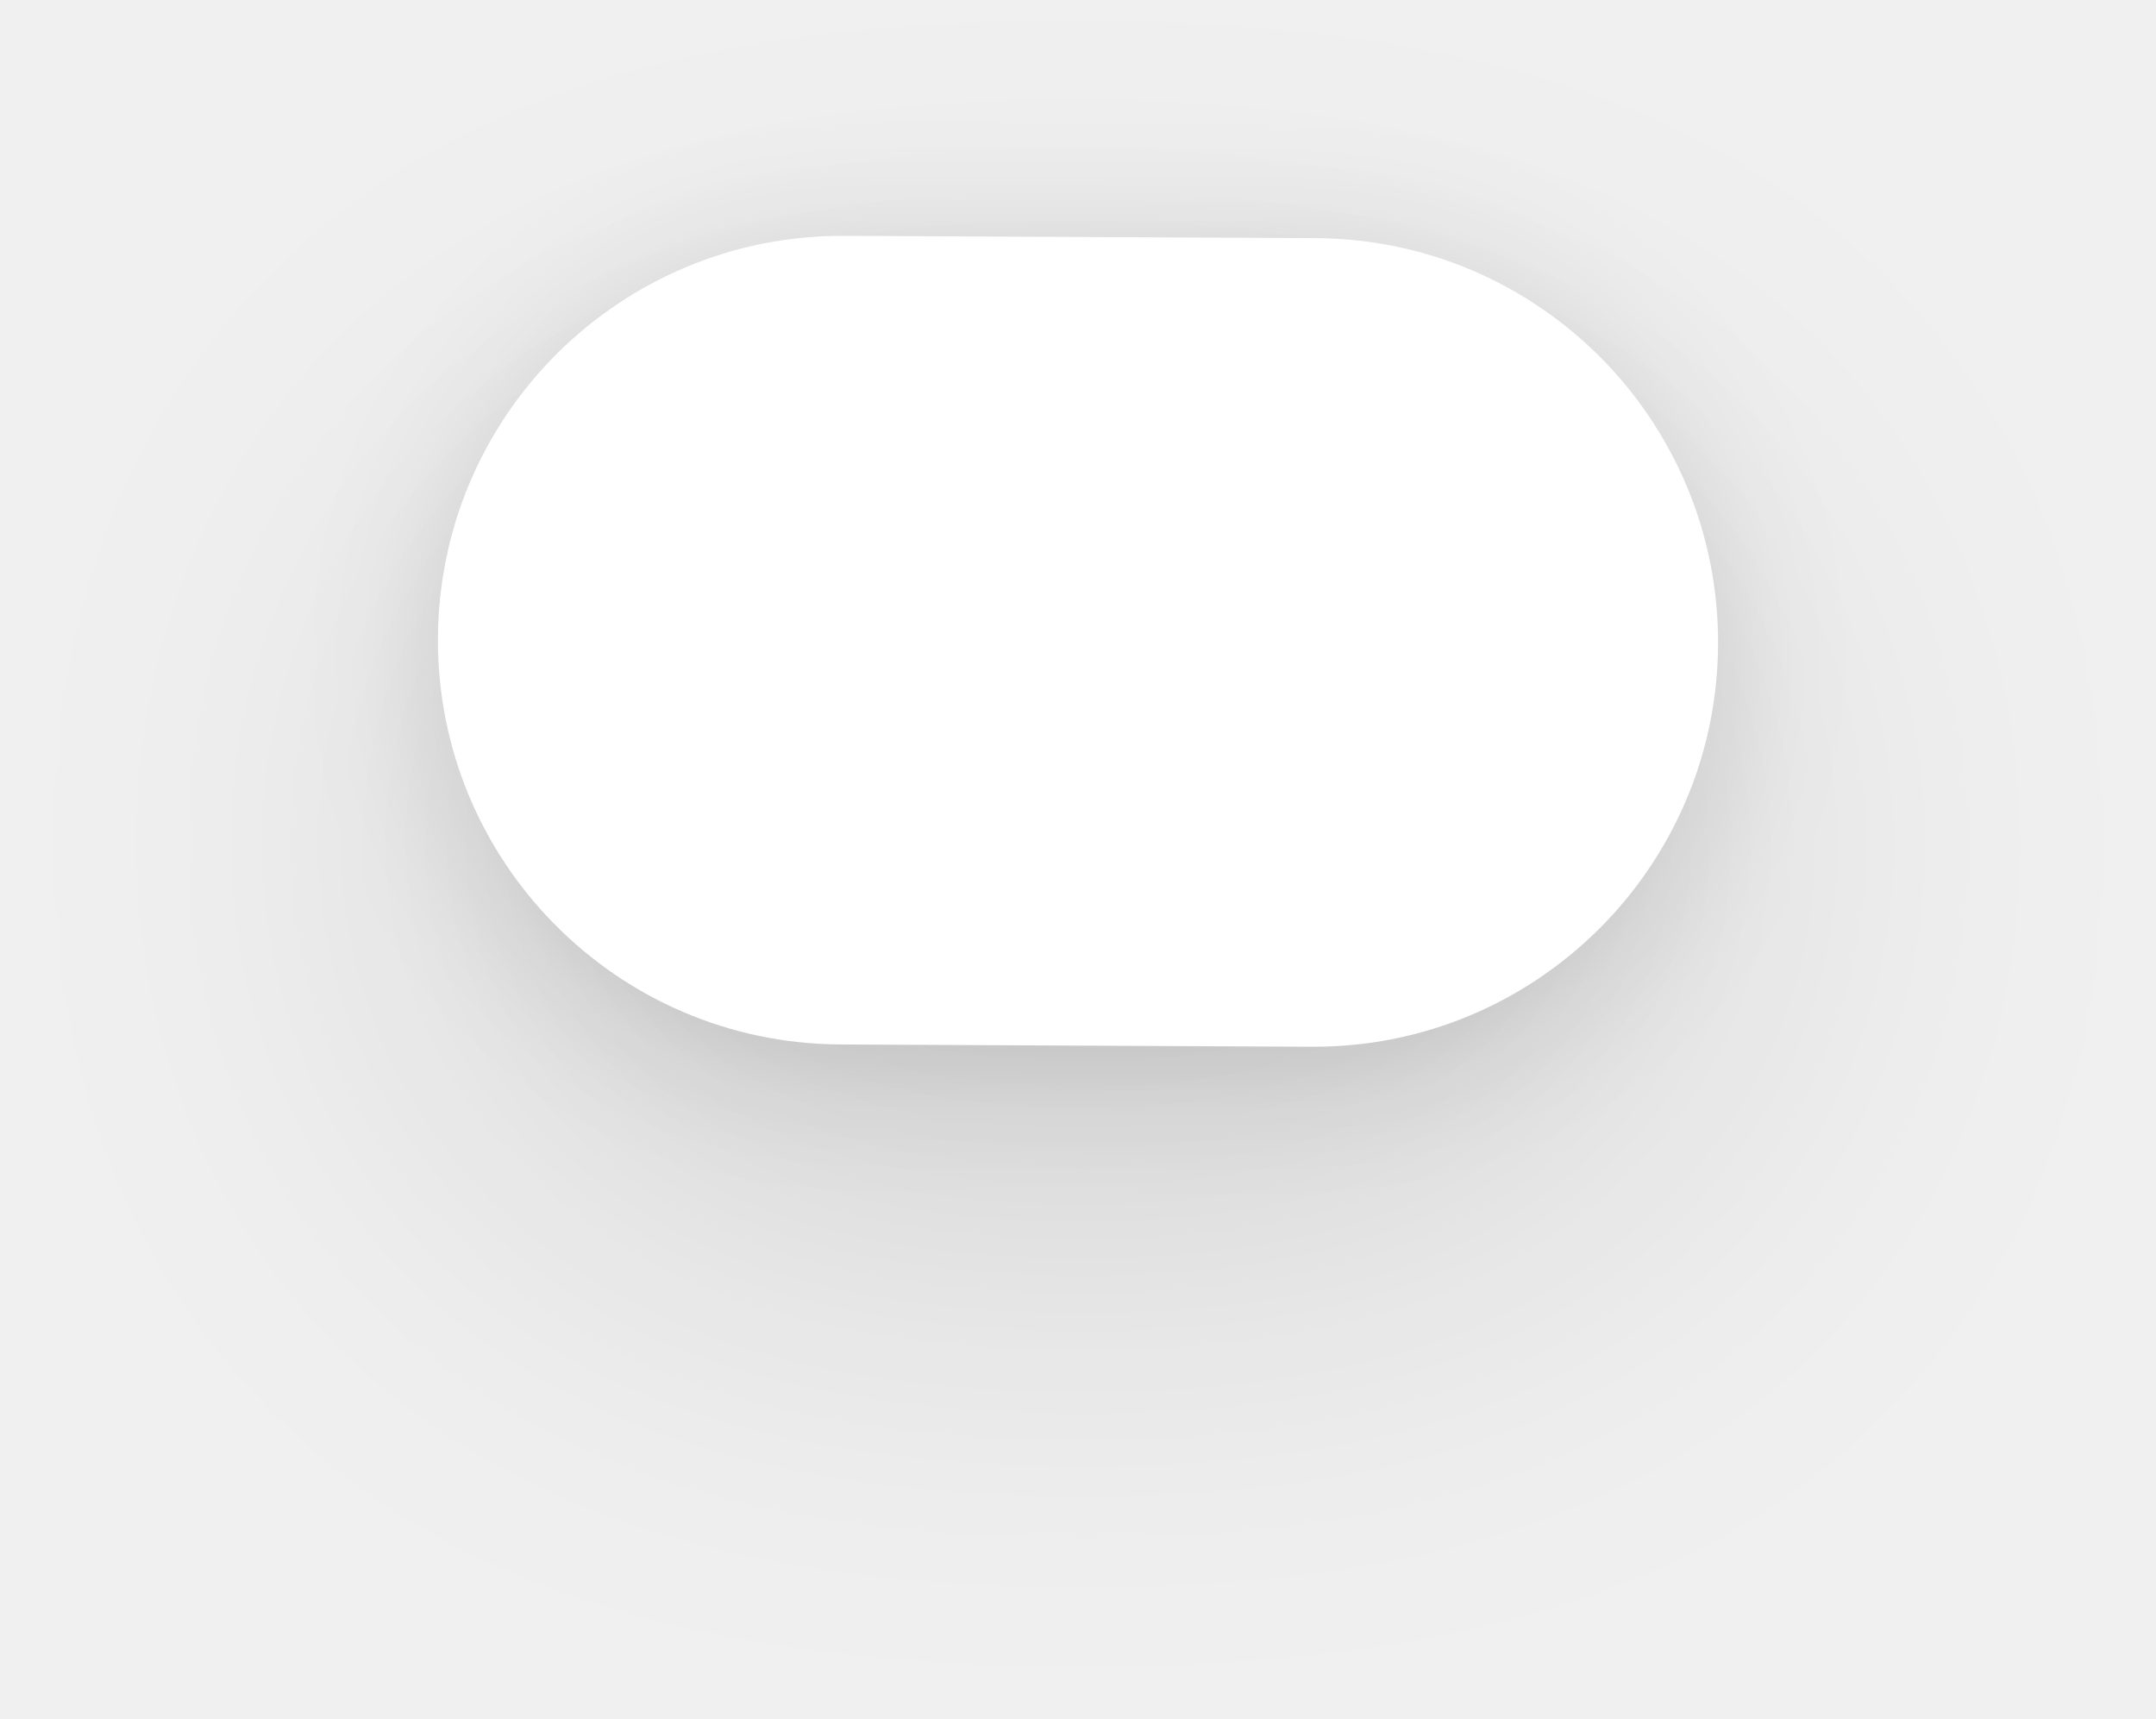
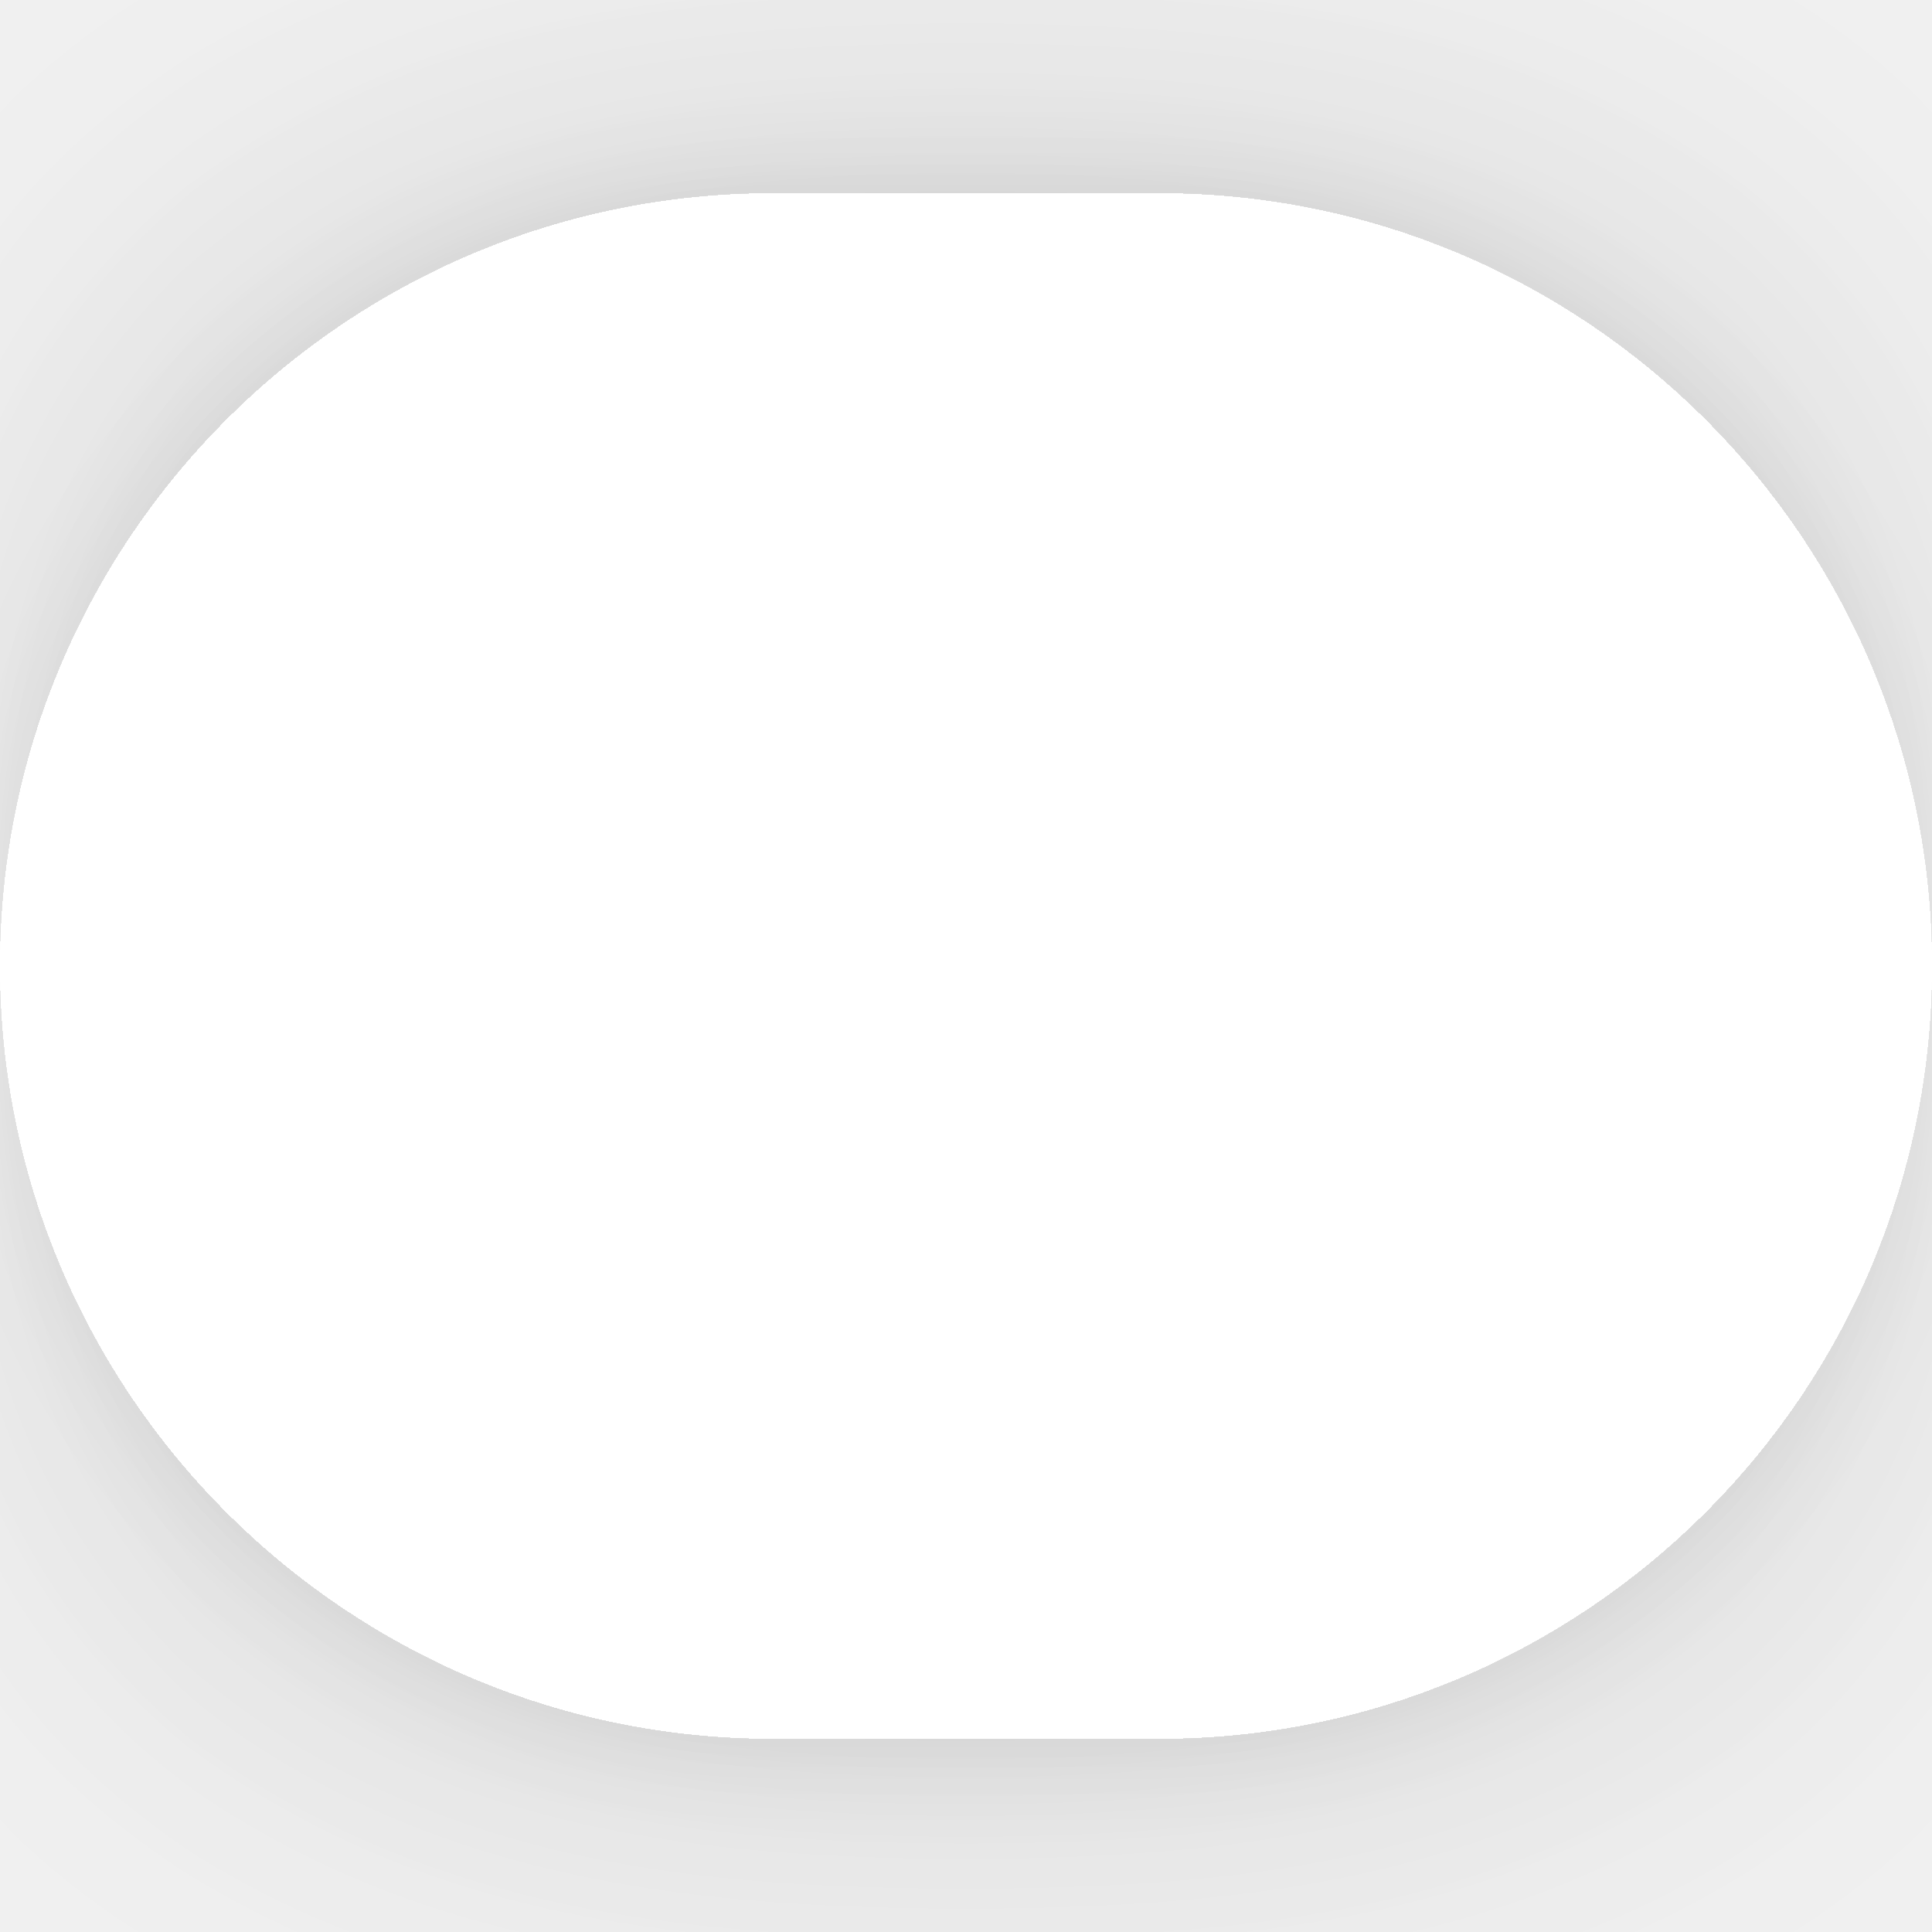
- <svg xmlns="http://www.w3.org/2000/svg" width="64" height="51" viewBox="0 0 64 51" fill="none">
-   <g filter="url(#filter0_dd_33_3118)">
-     <path d="M51 19.126C51.032 12.499 45.685 7.1 39.058 7.068L25.058 7C18.431 6.968 13.032 12.315 13 18.942V18.942C12.968 25.569 18.314 30.968 24.942 31L38.942 31.068C45.569 31.1 50.968 25.753 51 19.126V19.126Z" fill="white" />
+ <svg xmlns="http://www.w3.org/2000/svg" width="44" height="44" viewBox="44 44 20 16" fill="none">
+   <rect x="44" y="44" width="20" height="16" rx="8" fill="white" style="mix-blend-mode:screen" />
+   <g filter="url(#filter1_ddd_33_3193)">
+     <path d="M44 52C44 47.582 47.582 44 52 44H56C60.418 44 64 47.582 64 52C64 56.418 60.418 60 56 60H52C47.582 60 44 56.418 44 52Z" fill="white" fill-opacity="0.65" shape-rendering="crispEdges" />
+     <path d="M44 52C44 47.582 47.582 44 52 44H56C60.418 44 64 47.582 64 52C64 56.418 60.418 60 56 60H52C47.582 60 44 56.418 44 52Z" fill="white" fill-opacity="0.45" style="mix-blend-mode:lighten" shape-rendering="crispEdges" />
+     <path d="M44 52C44 47.582 47.582 44 52 44H56C60.418 44 64 47.582 64 52C64 56.418 60.418 60 56 60H52C47.582 60 44 56.418 44 52Z" fill="white" fill-opacity="0.35" shape-rendering="crispEdges" />
  </g>
  <defs>
-     <filter id="filter0_dd_33_3118" x="0" y="0" width="64" height="50.068" filterUnits="userSpaceOnUse" color-interpolation-filters="sRGB">
+     <filter id="filter1_ddd_33_3193" x="0" y="0" width="108" height="104" filterUnits="userSpaceOnUse" color-interpolation-filters="sRGB">
      <feFlood flood-opacity="0" result="BackgroundImageFix" />
      <feColorMatrix in="SourceAlpha" type="matrix" values="0 0 0 0 0 0 0 0 0 0 0 0 0 0 0 0 0 0 127 0" result="hardAlpha" />
-       <feOffset dy="6" />
-       <feGaussianBlur stdDeviation="6.5" />
-       <feColorMatrix type="matrix" values="0 0 0 0 0 0 0 0 0 0 0 0 0 0 0 0 0 0 0.12 0" />
-       <feBlend mode="normal" in2="BackgroundImageFix" result="effect1_dropShadow_33_3118" />
+       <feOffset />
+       <feGaussianBlur stdDeviation="22" />
+       <feComposite in2="hardAlpha" operator="out" />
+       <feColorMatrix type="matrix" values="0 0 0 0 0 0 0 0 0 0 0 0 0 0 0 0 0 0 0.1 0" />
+       <feBlend mode="normal" in2="BackgroundImageFix" result="effect1_dropShadow_33_3193" />
      <feColorMatrix in="SourceAlpha" type="matrix" values="0 0 0 0 0 0 0 0 0 0 0 0 0 0 0 0 0 0 127 0" result="hardAlpha" />
-       <feOffset dy="0.5" />
+       <feOffset />
      <feGaussianBlur stdDeviation="2" />
-       <feColorMatrix type="matrix" values="0 0 0 0 0 0 0 0 0 0 0 0 0 0 0 0 0 0 0.12 0" />
-       <feBlend mode="normal" in2="effect1_dropShadow_33_3118" result="effect2_dropShadow_33_3118" />
-       <feBlend mode="normal" in="SourceGraphic" in2="effect2_dropShadow_33_3118" result="shape" />
+       <feComposite in2="hardAlpha" operator="out" />
+       <feColorMatrix type="matrix" values="0 0 0 0 0 0 0 0 0 0 0 0 0 0 0 0 0 0 0.05 0" />
+       <feBlend mode="normal" in2="effect1_dropShadow_33_3193" result="effect2_dropShadow_33_3193" />
+       <feColorMatrix in="SourceAlpha" type="matrix" values="0 0 0 0 0 0 0 0 0 0 0 0 0 0 0 0 0 0 127 0" result="hardAlpha" />
+       <feOffset />
+       <feGaussianBlur stdDeviation="0.5" />
+       <feComposite in2="hardAlpha" operator="out" />
+       <feColorMatrix type="matrix" values="0 0 0 0 0 0 0 0 0 0 0 0 0 0 0 0 0 0 0.05 0" />
+       <feBlend mode="normal" in2="effect2_dropShadow_33_3193" result="effect3_dropShadow_33_3193" />
+       <feBlend mode="normal" in="SourceGraphic" in2="effect3_dropShadow_33_3193" result="shape" />
    </filter>
  </defs>
</svg>
